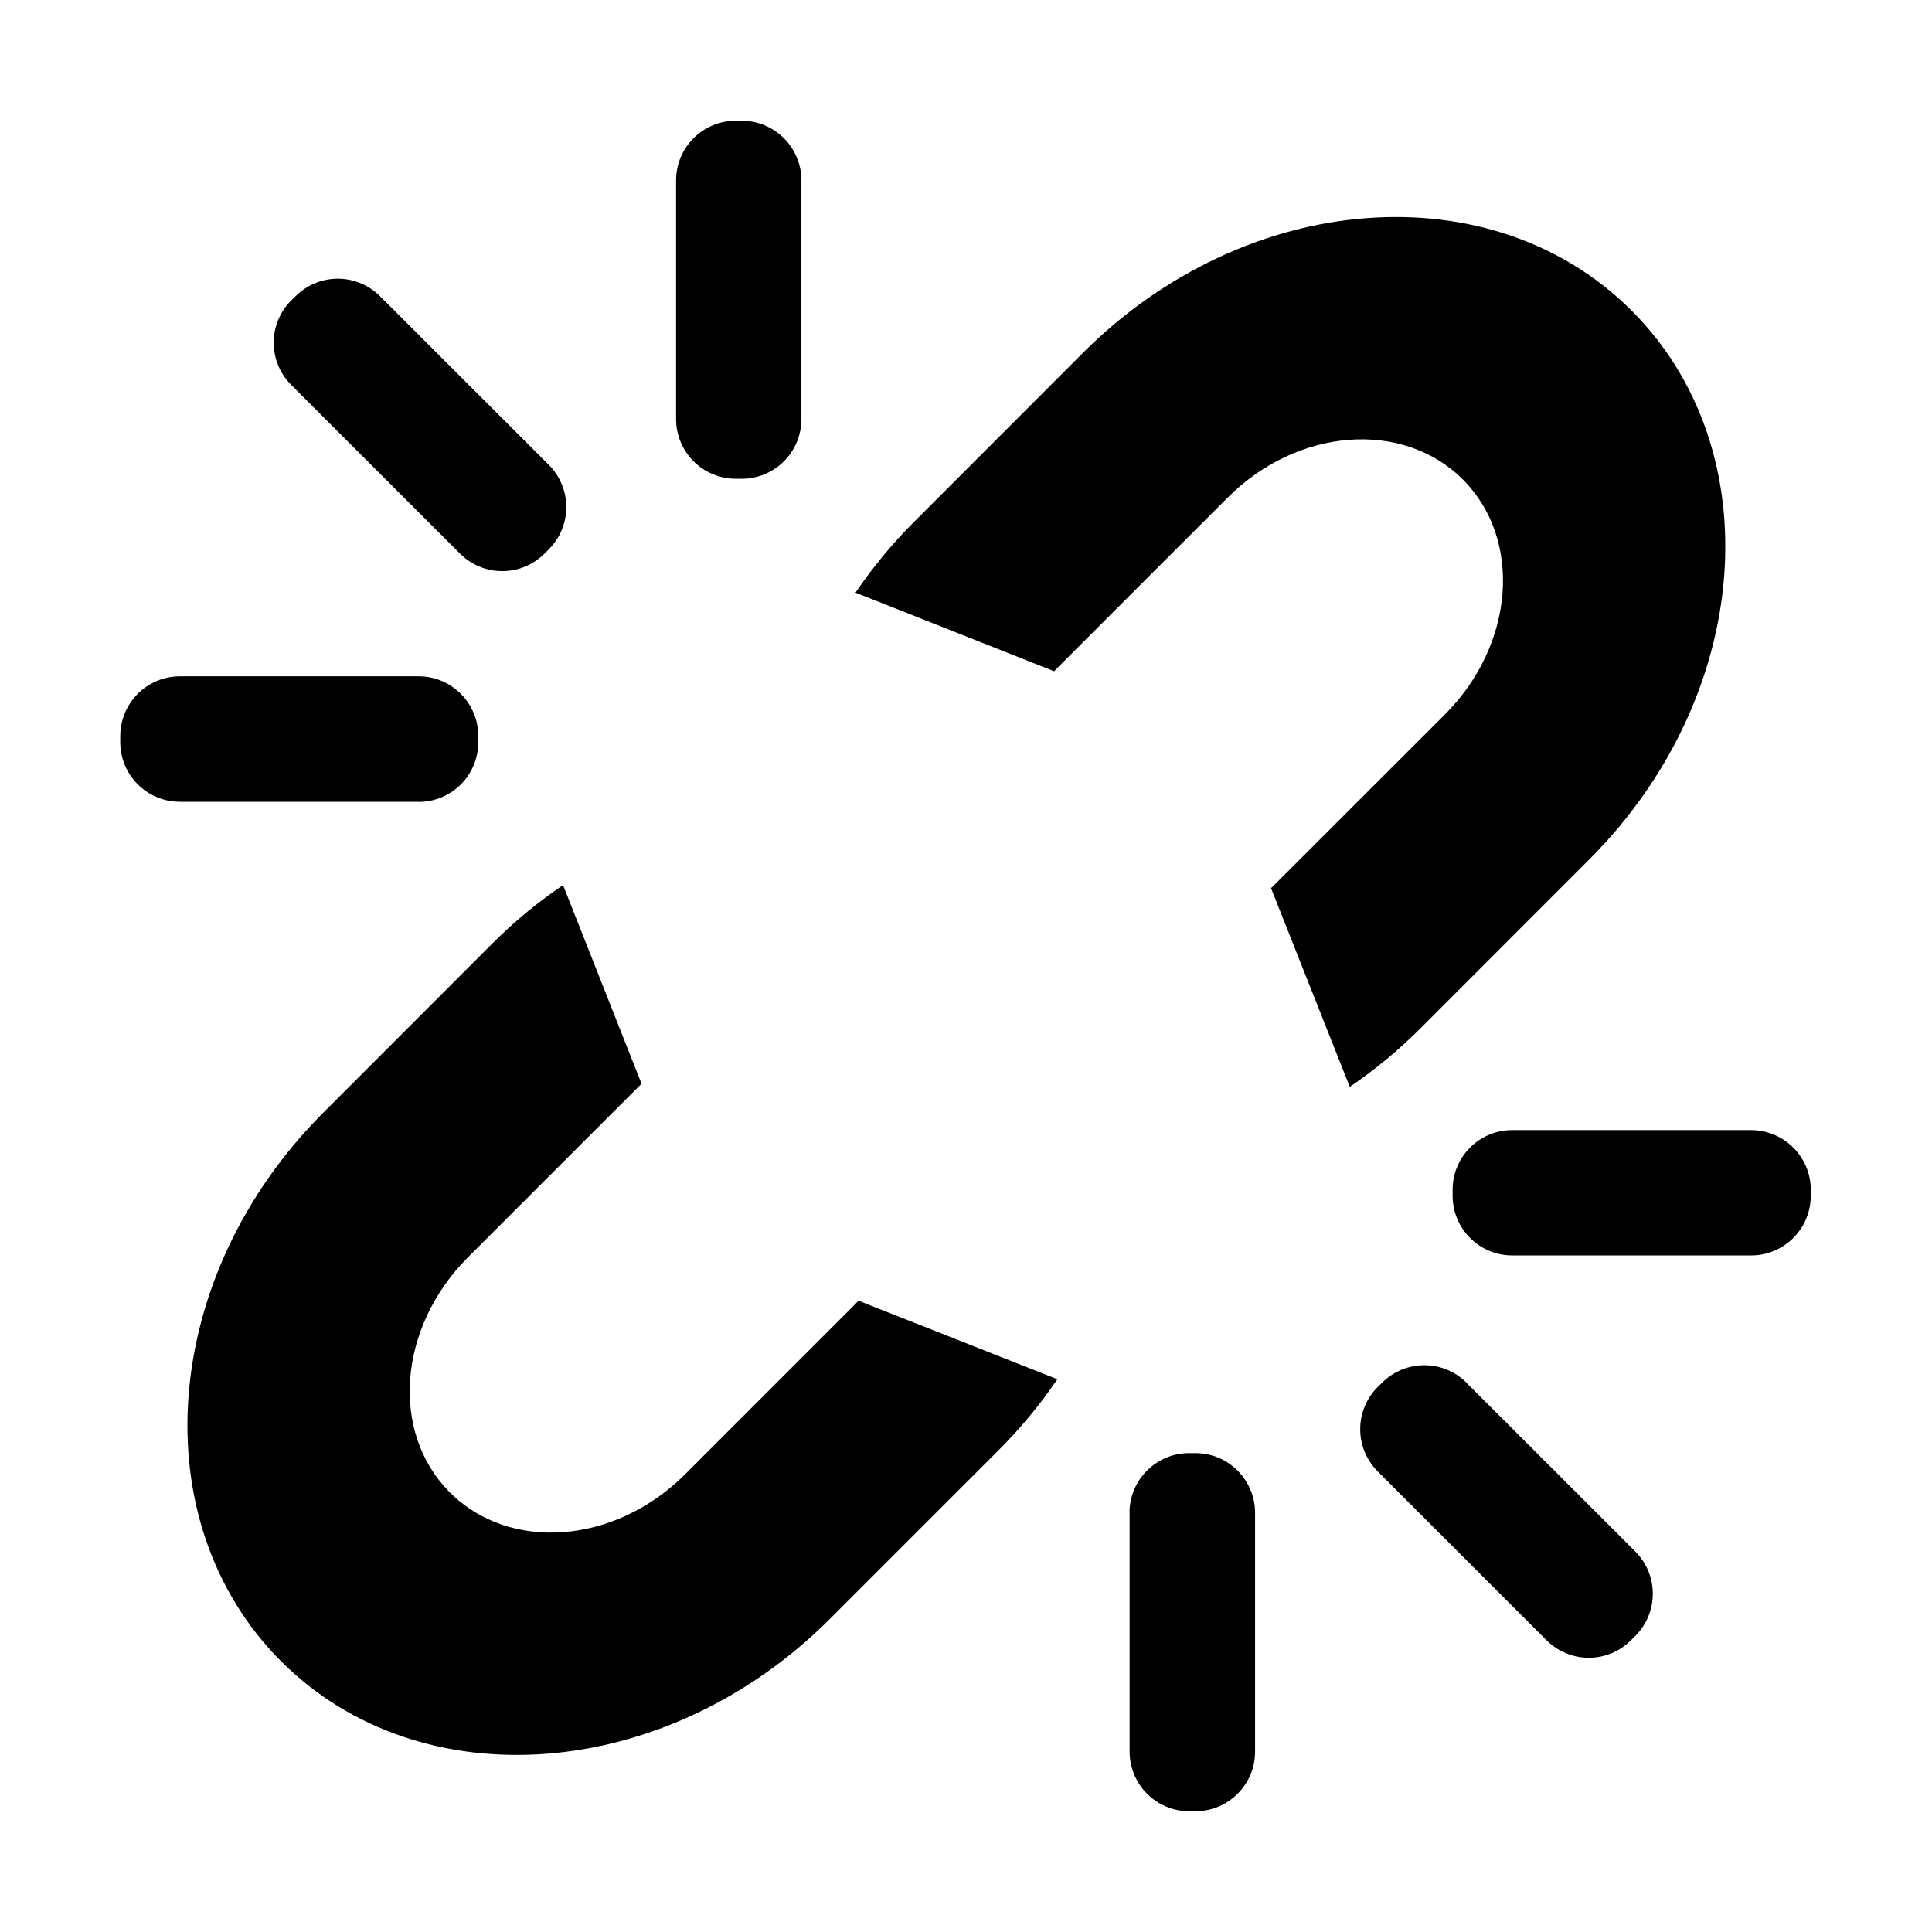
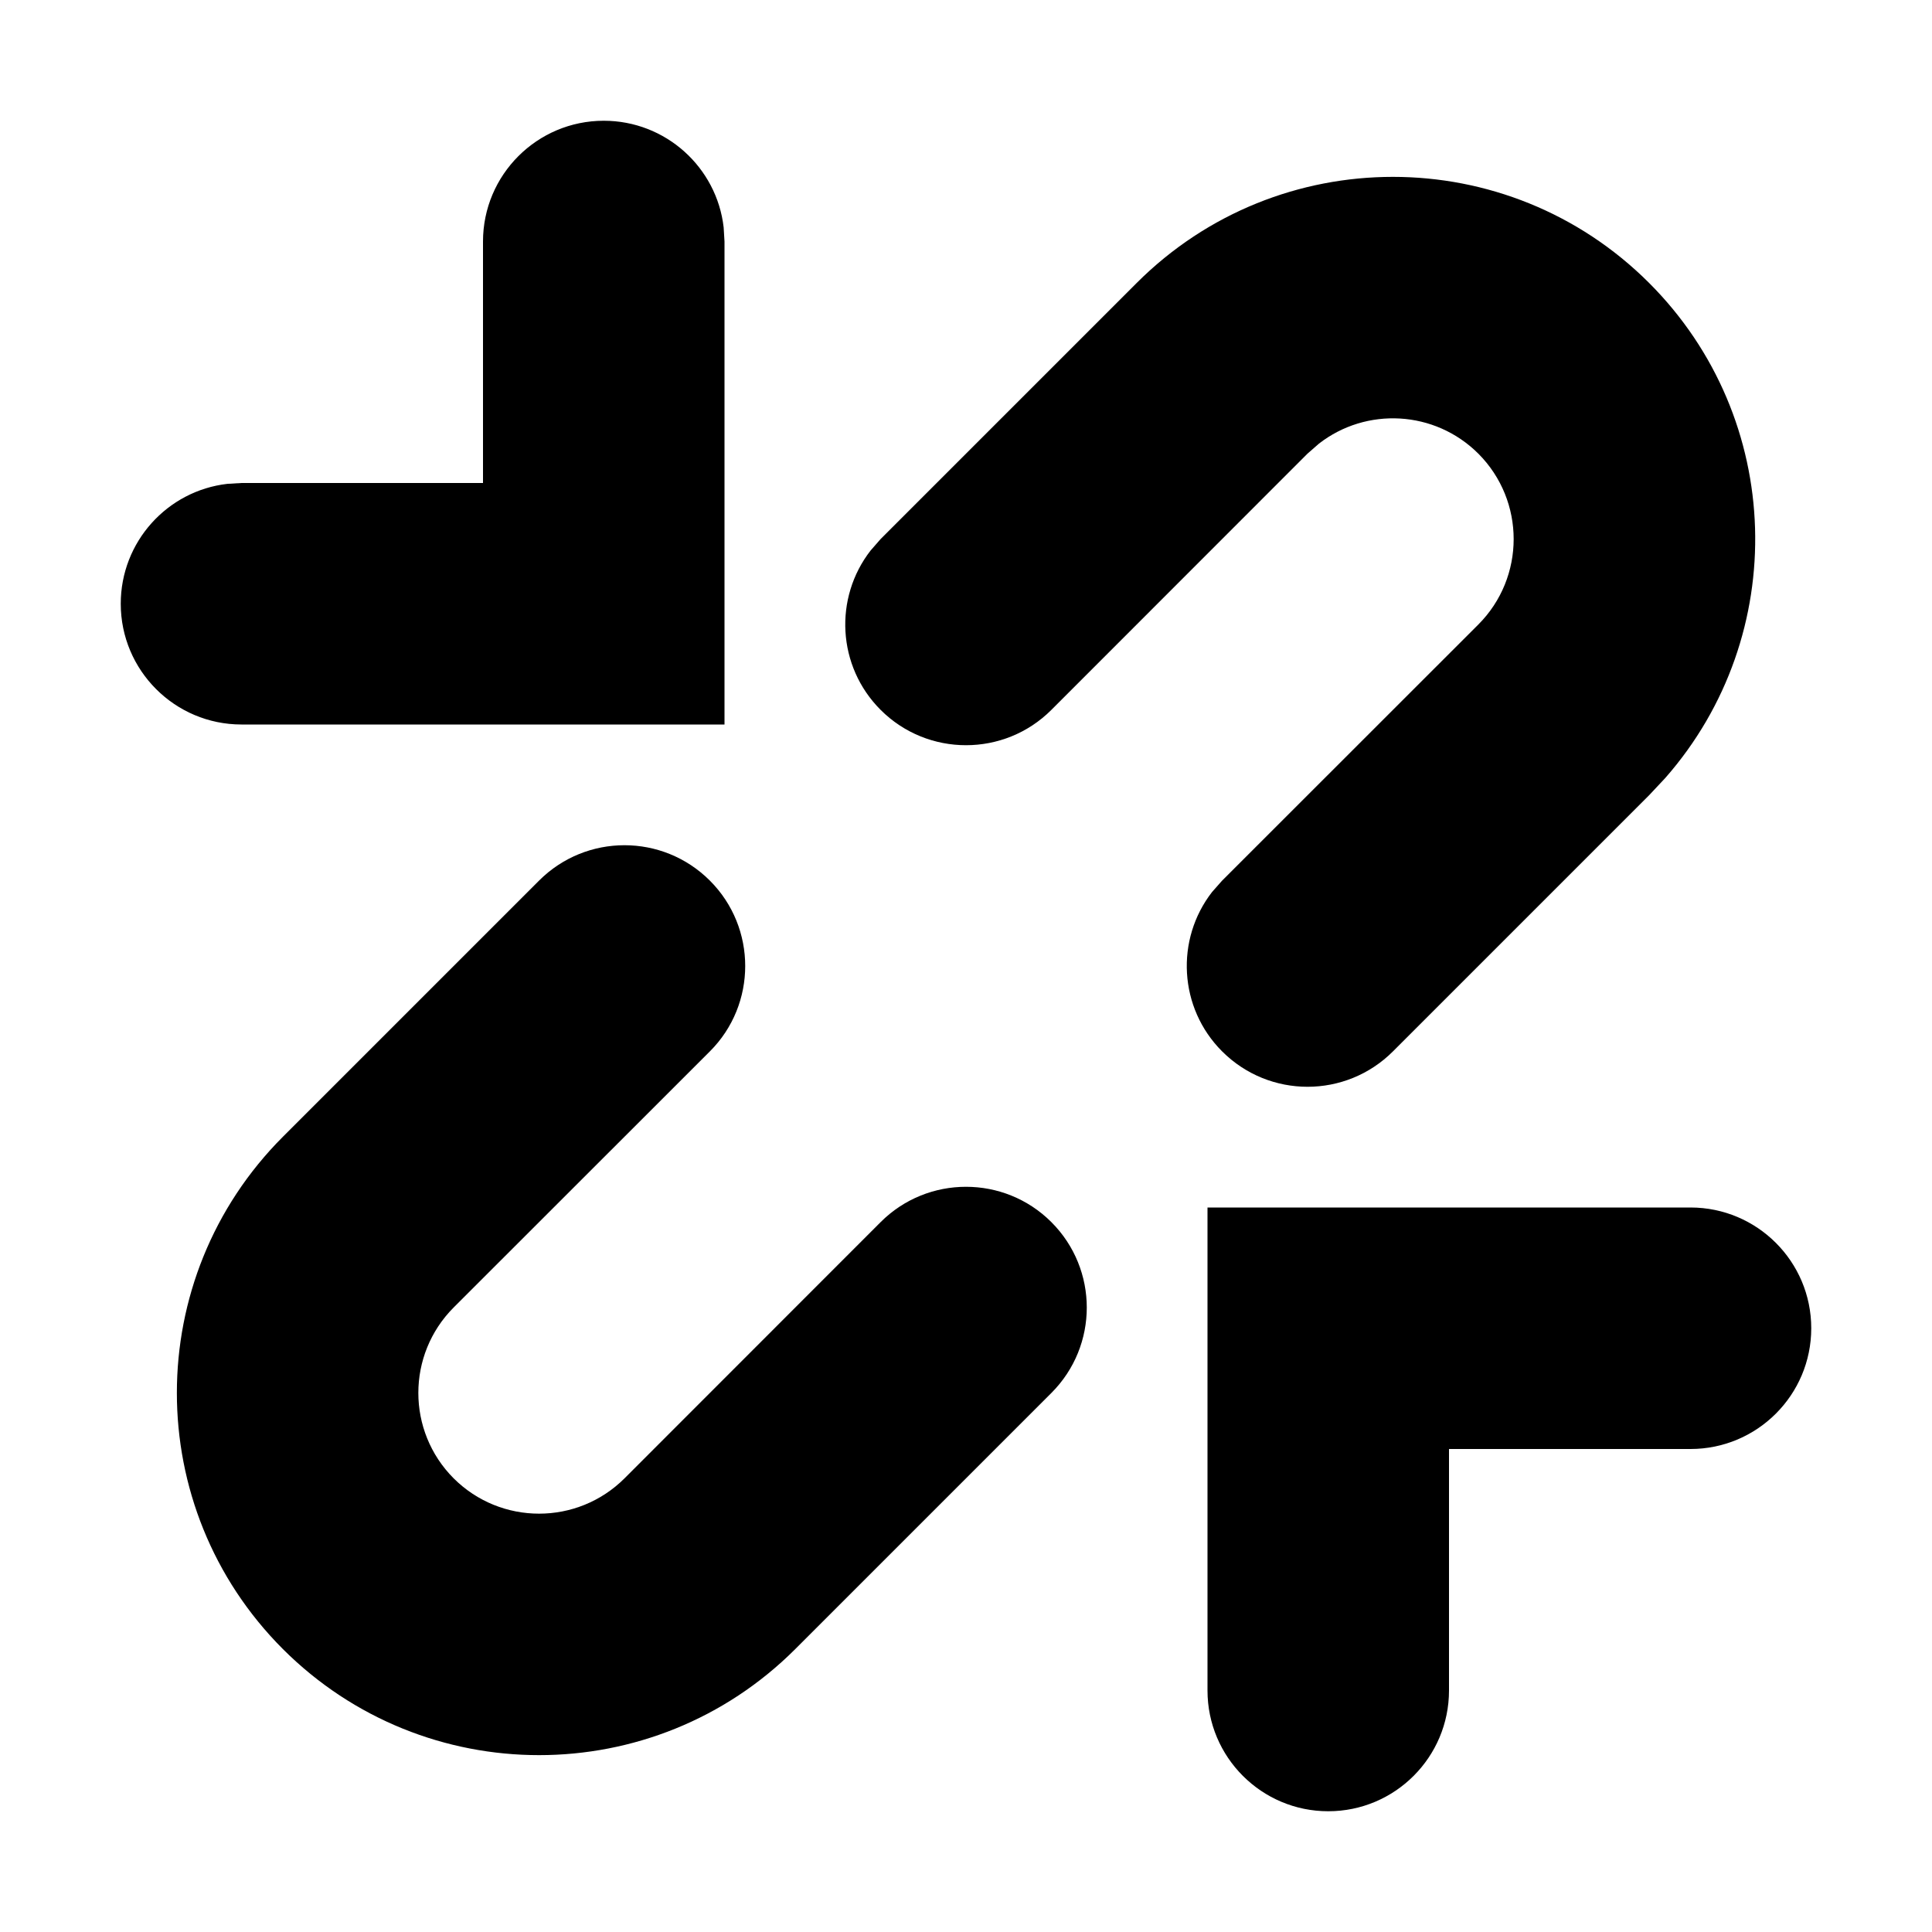
<svg xmlns="http://www.w3.org/2000/svg" width="16" height="16" viewBox="0 0 16 16">
-   <path d="M11.178 9l-.652-1.645a1.76 1.76 0 0 0 .04-.039l1.399-1.398c.579-.579.646-1.45.15-1.947-.497-.496-1.369-.43-1.948.15L8.769 5.519a1.76 1.76 0 0 0-.039.04l-1.645-.651c.14-.206.301-.403.486-.587l1.398-1.399c1.35-1.35 3.385-1.507 4.543-.35 1.159 1.16 1.002 3.193-.35 4.545l-1.397 1.398a4.028 4.028 0 0 1-.587.486zm-2.422 2.423c-.14.206-.302.403-.486.587l-1.398 1.398c-1.352 1.351-3.386 1.508-4.544.35-1.158-1.159-1.002-3.193.35-4.544l1.397-1.398c.185-.185.382-.347.588-.486l.65 1.645a1.76 1.76 0 0 0-.04.04l-1.397 1.397c-.58.58-.647 1.451-.15 1.948.496.496 1.368.429 1.947-.15l1.398-1.398a1.76 1.76 0 0 0 .039-.04l1.646.65zm3.768-2.064h1.977c.273 0 .495.221.495.494v.05a.494.494 0 0 1-.495.494h-1.977a.494.494 0 0 1-.494-.494v-.05c0-.273.221-.494.494-.494zm-.38 2.092l1.399 1.398a.494.494 0 0 1 0 .699l-.036.036a.494.494 0 0 1-.699 0l-1.398-1.398a.494.494 0 0 1 0-.7l.036-.035a.494.494 0 0 1 .699 0zm-2.79 1.078c0-.273.221-.495.494-.495H9.9c.273 0 .494.222.494.495v1.977A.494.494 0 0 1 9.9 15h-.05a.494.494 0 0 1-.495-.494v-1.977zM6.637 3.47a.494.494 0 0 1-.495.495h-.049a.494.494 0 0 1-.494-.495V1.494c0-.273.221-.494.494-.494h.05c.272 0 .494.221.494.494v1.977zm-2.092.38a.494.494 0 0 1 0 .699l-.036.036a.494.494 0 0 1-.699 0L2.412 3.188a.494.494 0 0 1 0-.7l.036-.035a.494.494 0 0 1 .699 0L4.545 3.85zM3.467 6.64H1.49a.494.494 0 0 1-.494-.494v-.05c0-.273.221-.495.494-.495h1.977c.273 0 .494.222.494.495v.05a.494.494 0 0 1-.494.495z" id="a" />
+   <path fill="#000000" d="M14,10 C14.552,10 15,10.448 15,11 C15,11.552 14.552,12 14,12 L12,12 L12,14 C12,14.552 11.552,15 11,15 C10.448,15 10,14.552 10,14 L10,10 L14,10 Z M5.879,7.293 C6.269,7.683 6.269,8.317 5.879,8.707 L3.757,10.828 C3.367,11.219 3.367,11.852 3.757,12.243 C4.148,12.633 4.781,12.633 5.172,12.243 L7.293,10.121 C7.683,9.731 8.317,9.731 8.707,10.121 C9.098,10.512 9.098,11.145 8.707,11.536 L6.586,13.657 C5.414,14.828 3.515,14.828 2.343,13.657 C1.172,12.485 1.172,10.586 2.343,9.414 L4.464,7.293 C4.855,6.902 5.488,6.902 5.879,7.293 Z M13.657,2.343 C14.782,3.468 14.827,5.263 13.792,6.442 L13.657,6.586 L11.536,8.707 C11.145,9.098 10.512,9.098 10.121,8.707 C9.761,8.347 9.733,7.779 10.038,7.387 L10.121,7.293 L12.243,5.172 C12.633,4.781 12.633,4.148 12.243,3.757 C11.882,3.397 11.315,3.369 10.923,3.674 L10.828,3.757 L8.707,5.879 C8.317,6.269 7.683,6.269 7.293,5.879 C6.932,5.518 6.905,4.951 7.21,4.559 L7.293,4.464 L9.414,2.343 C10.586,1.172 12.485,1.172 13.657,2.343 Z M5,1 C5.513,1 5.936,1.386 5.993,1.883 L6,2 L6,6 L2,6 C1.448,6 1,5.552 1,5 C1,4.487 1.386,4.064 1.883,4.007 L2,4 L4,4 L4,2 C4,1.448 4.448,1 5,1 Z" />
</svg>
